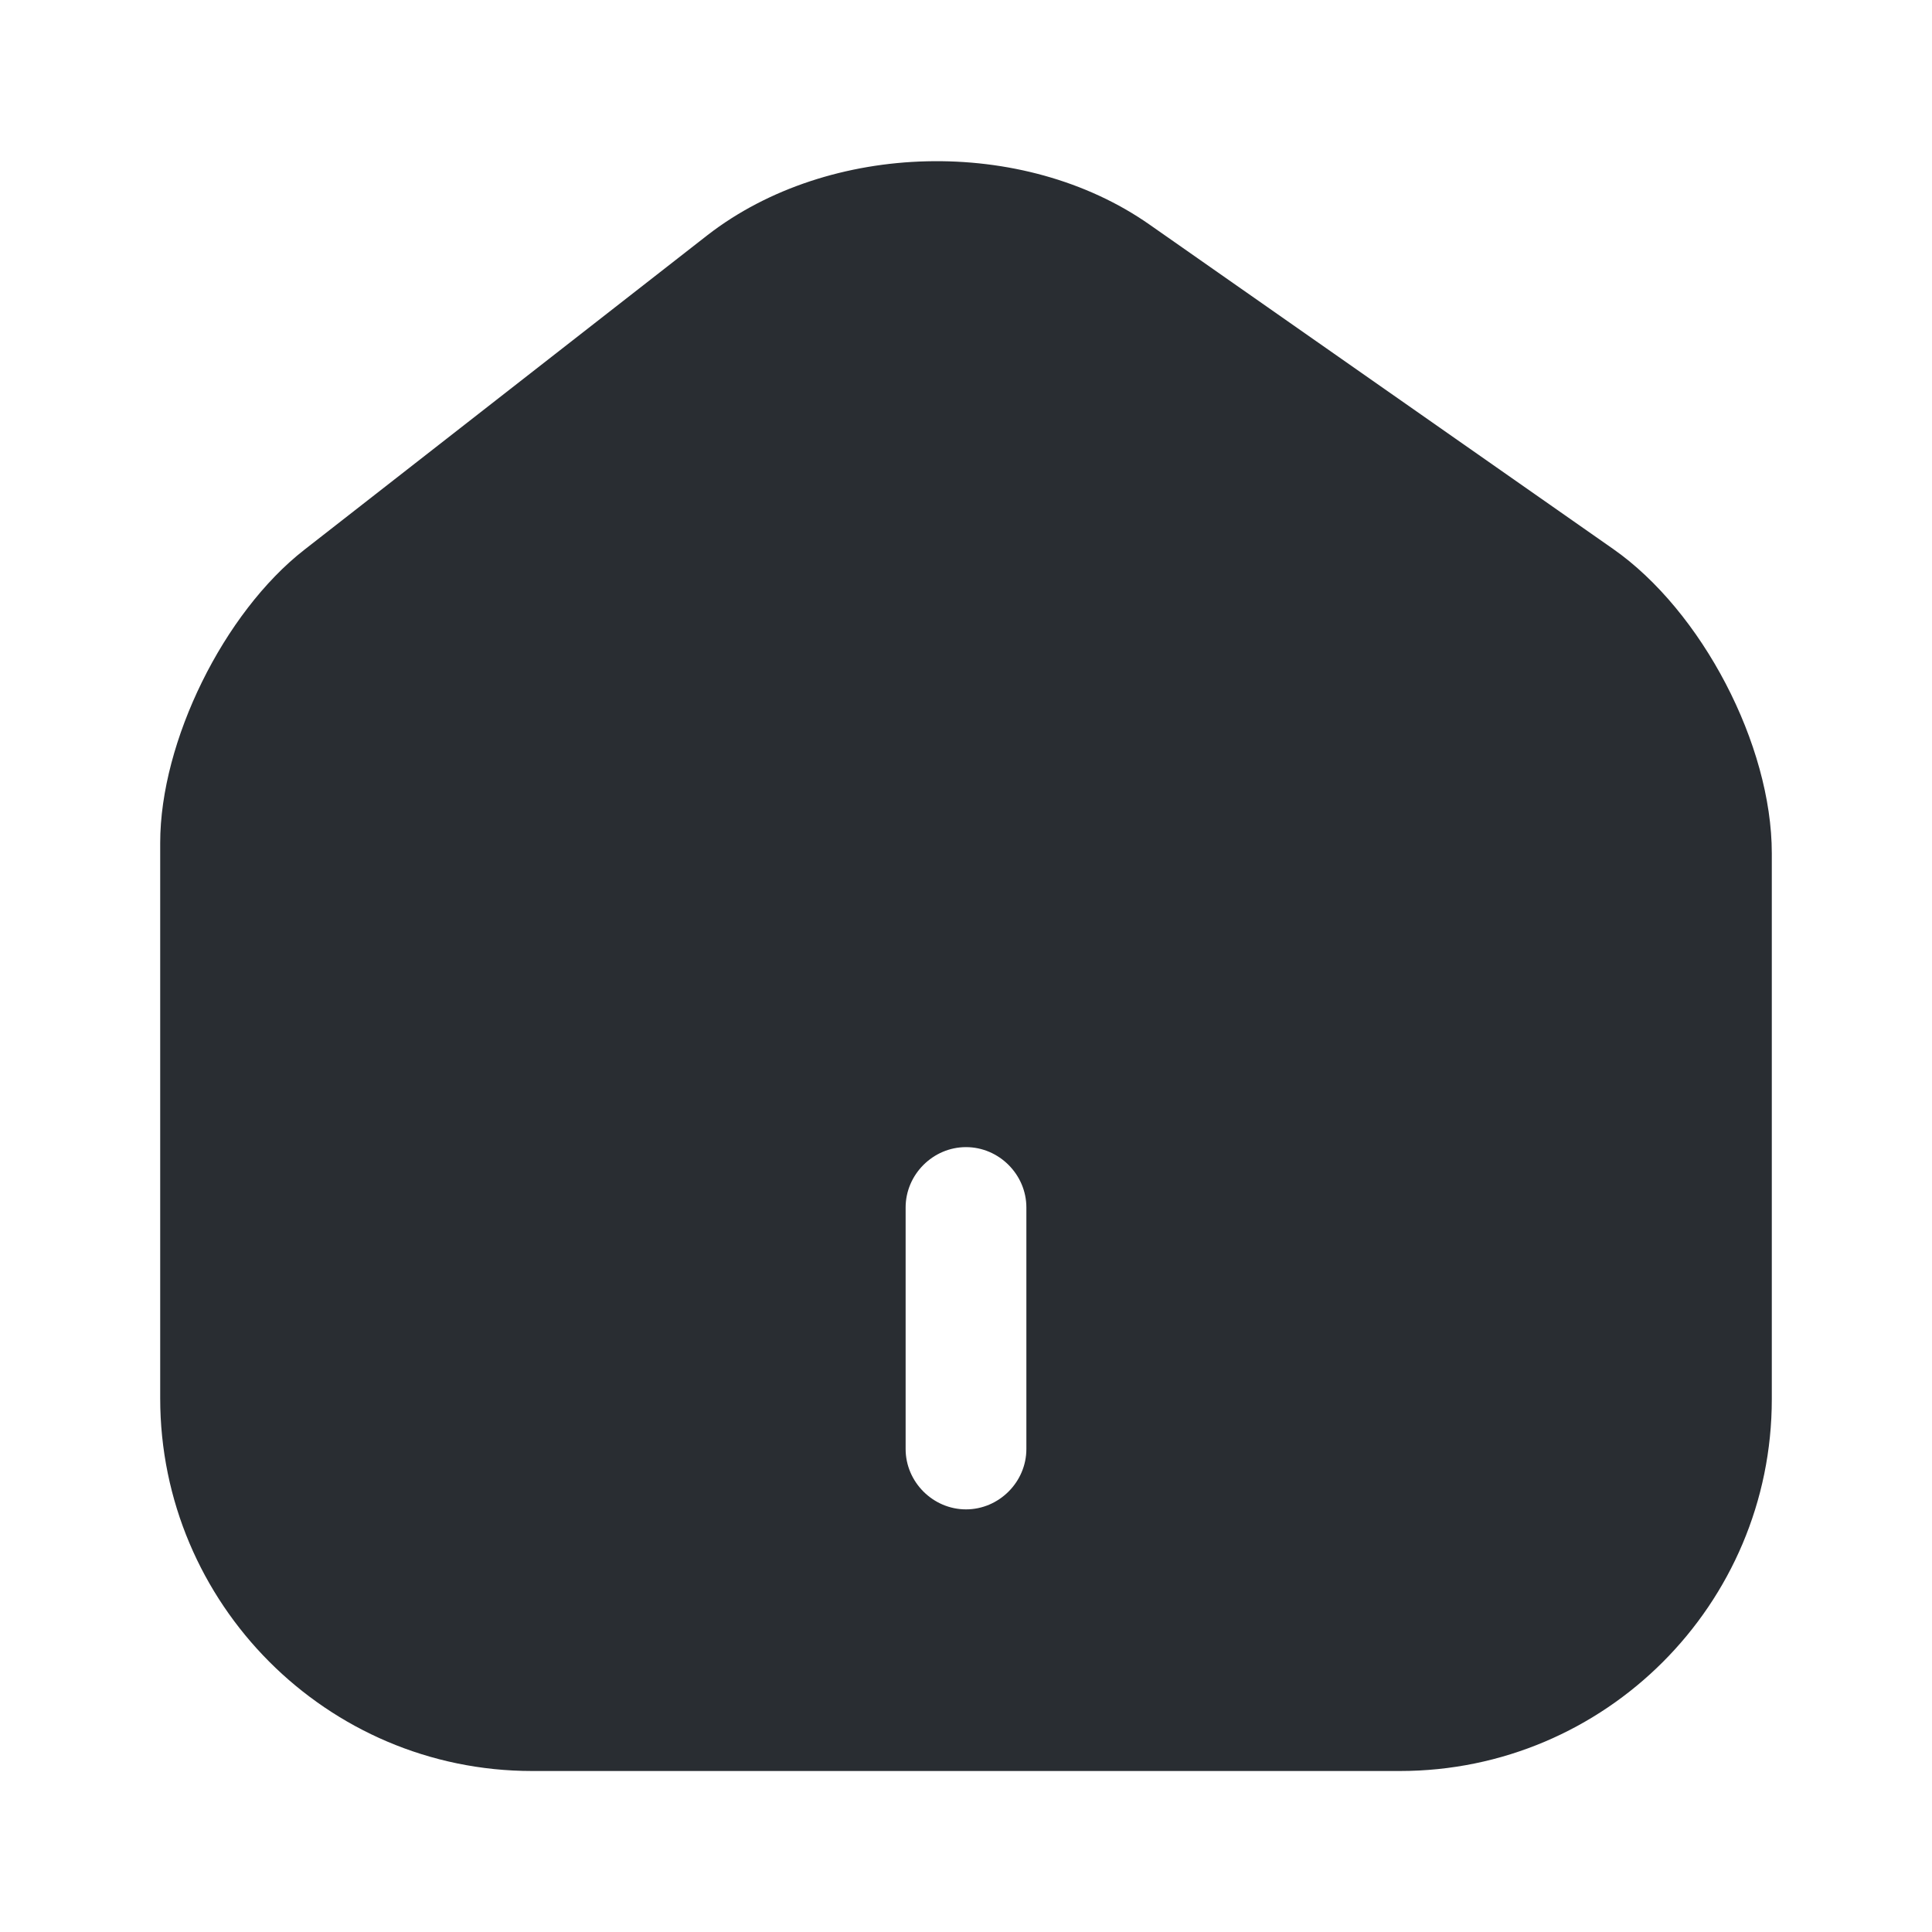
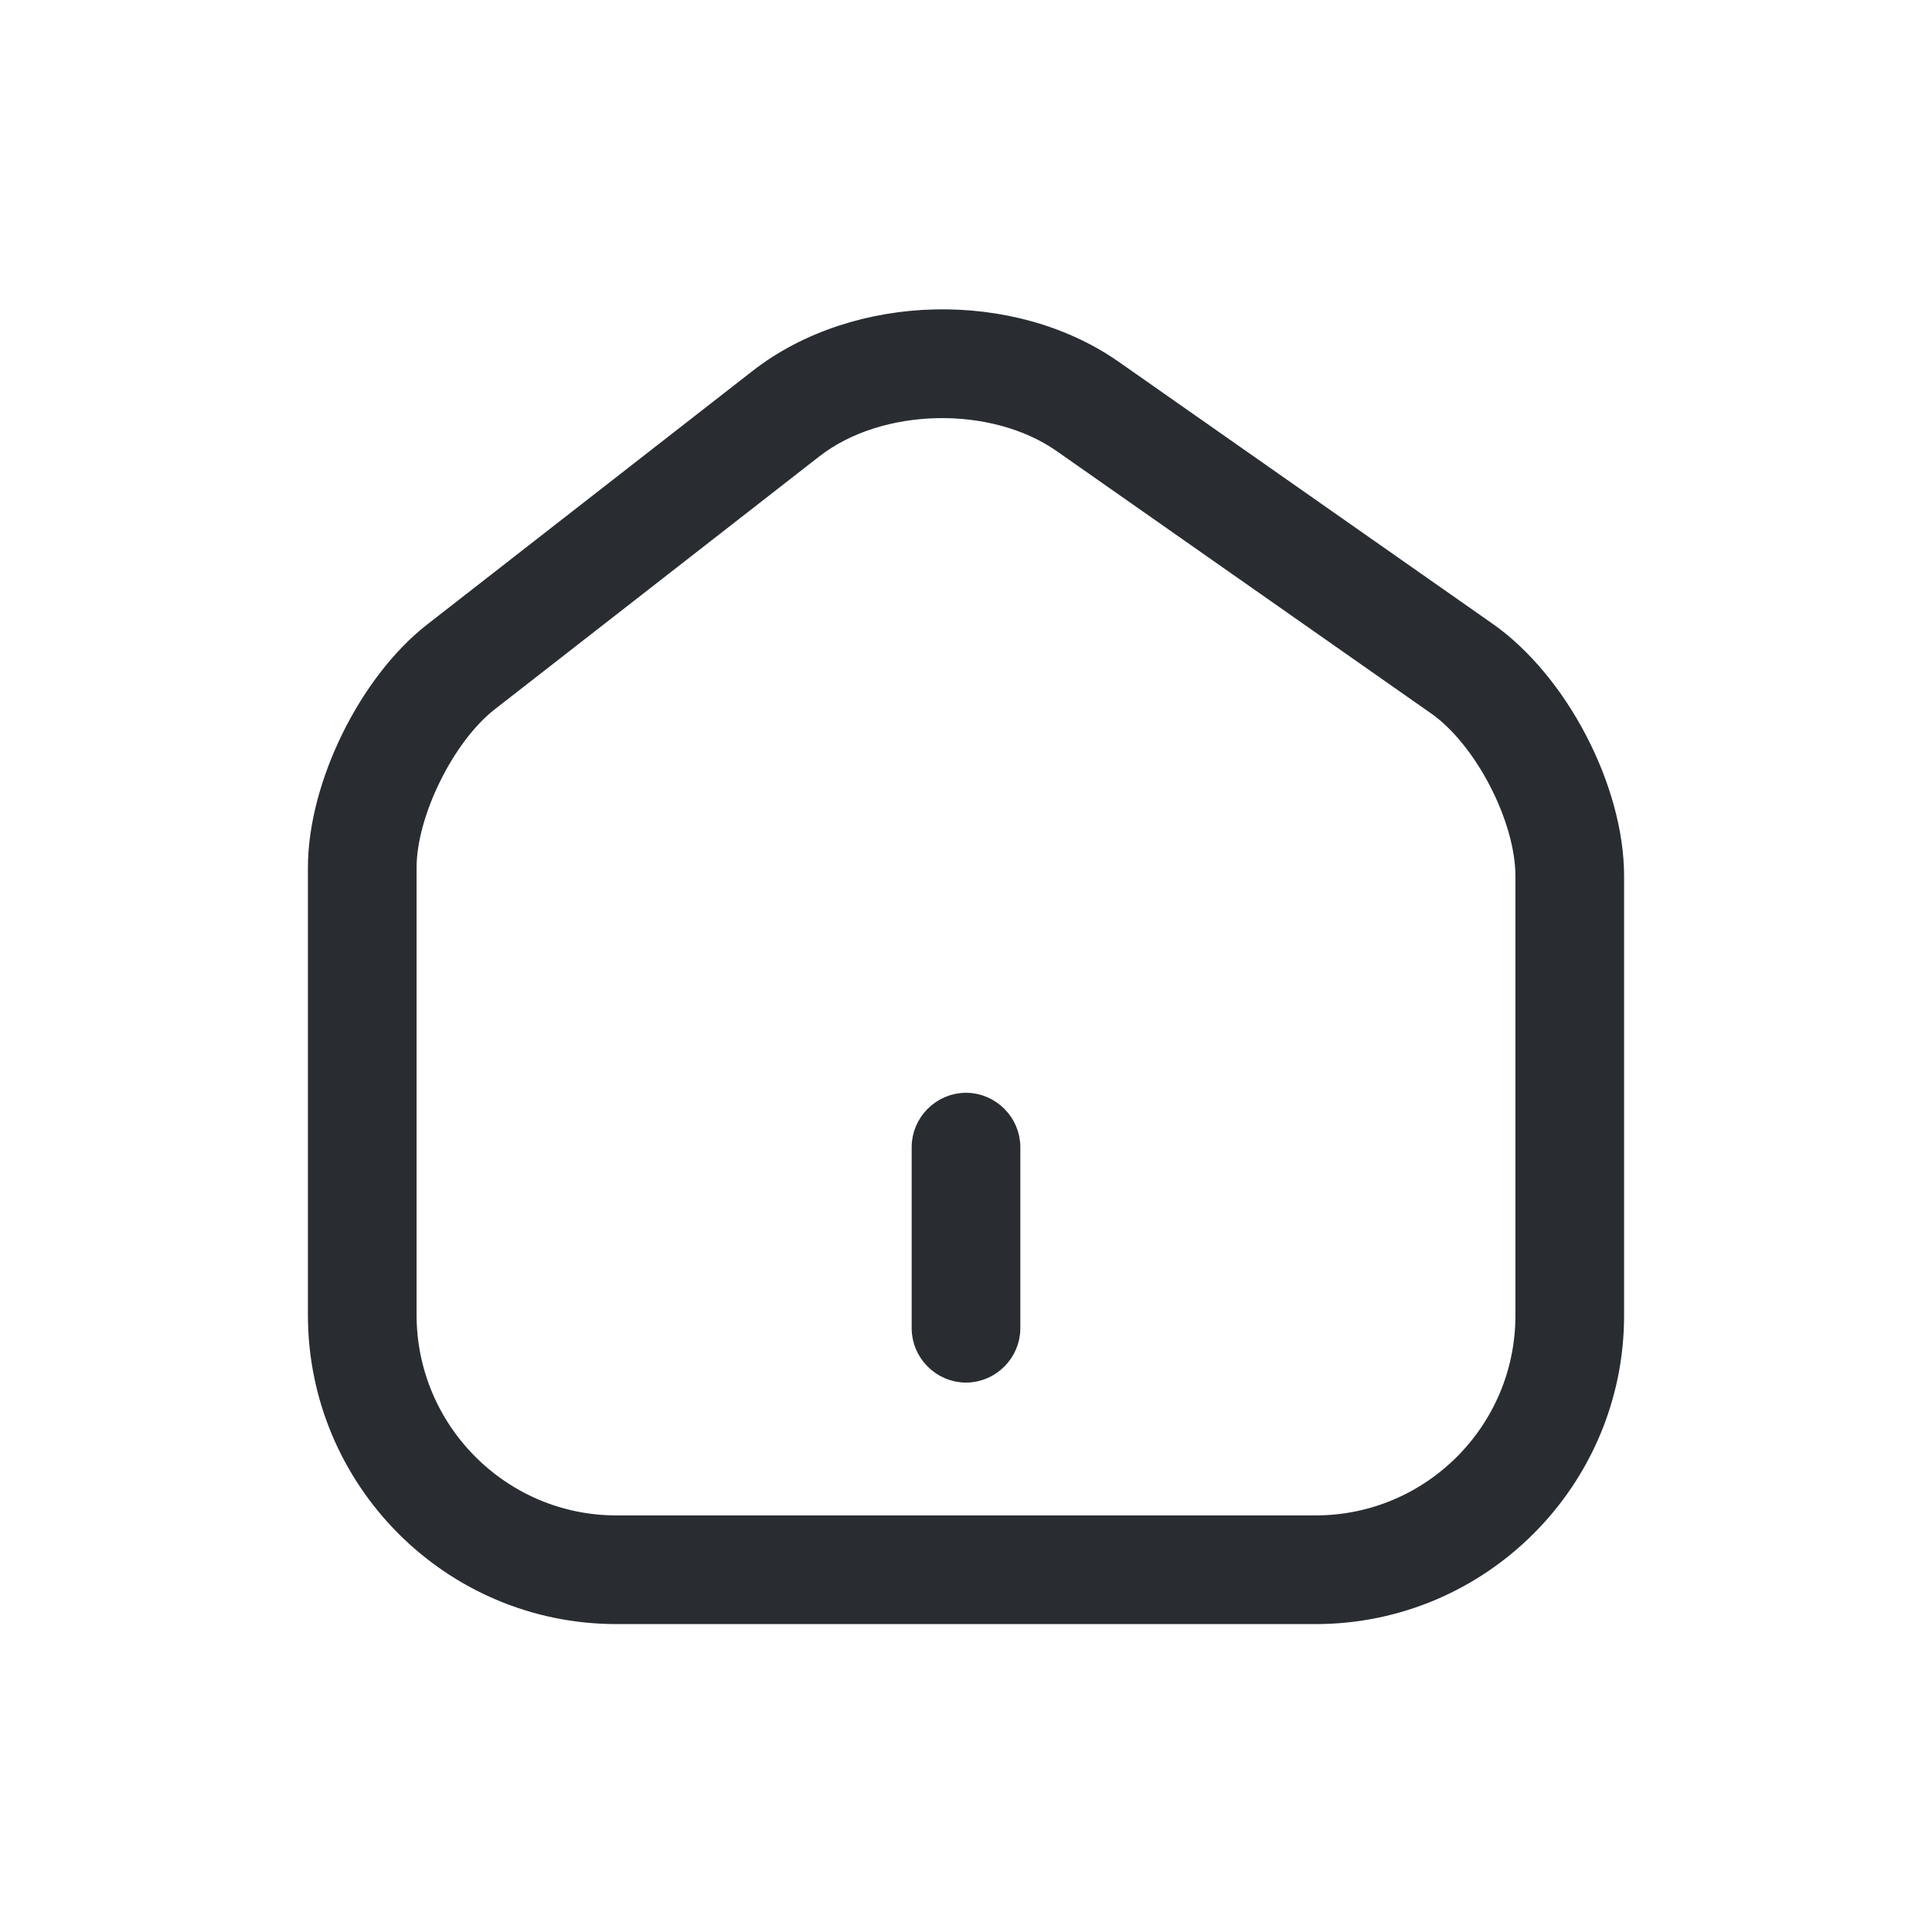
- <svg xmlns="http://www.w3.org/2000/svg" width="24" height="24" viewBox="0 0 24 24" fill="none">
-   <path d="M20.04 6.82L14.28 2.79C12.71 1.69 10.3 1.75 8.79 2.92L3.78 6.83C2.78 7.61 1.99 9.21 1.99 10.47V17.37C1.99 19.92 4.06 22 6.61 22H17.39C19.94 22 22.01 19.93 22.01 17.38V10.6C22.01 9.25 21.14 7.59 20.04 6.82ZM12.75 18C12.75 18.41 12.41 18.75 12 18.75C11.59 18.75 11.25 18.41 11.25 18V15C11.25 14.59 11.59 14.25 12 14.25C12.41 14.25 12.75 14.59 12.75 15V18Z" fill="#292D32" />
+ <svg xmlns="http://www.w3.org/2000/svg" width="32" height="32" viewBox="0 0 32 32" fill="none">
+   <path d="M21.79 26.75H10.21C7.47 26.75 5.25 24.52 5.25 21.78V14.37C5.25 13.01 6.09 11.3 7.17 10.46L12.56 6.26C14.18 5 16.77 4.94 18.45 6.12L24.63 10.45C25.82 11.28 26.75 13.06 26.75 14.51V21.79C26.75 24.52 24.53 26.75 21.79 26.75ZM13.48 7.44L8.09 11.64C7.38 12.2 6.75 13.47 6.75 14.37V21.78C6.75 23.69 8.3 25.25 10.21 25.25H21.79C23.7 25.25 25.25 23.7 25.25 21.79V14.51C25.25 13.55 24.56 12.22 23.77 11.68L17.59 7.35C16.45 6.55 14.57 6.59 13.48 7.44Z" fill="#292D32" stroke="#292D32" stroke-width="0.3" />
+   <path d="M16 22.75C15.59 22.75 15.25 22.41 15.25 22V19C15.25 18.59 15.59 18.25 16 18.25C16.41 18.25 16.75 18.59 16.75 19V22C16.75 22.41 16.41 22.75 16 22.75Z" fill="#292D32" stroke="#292D32" stroke-width="0.3" />
</svg>
